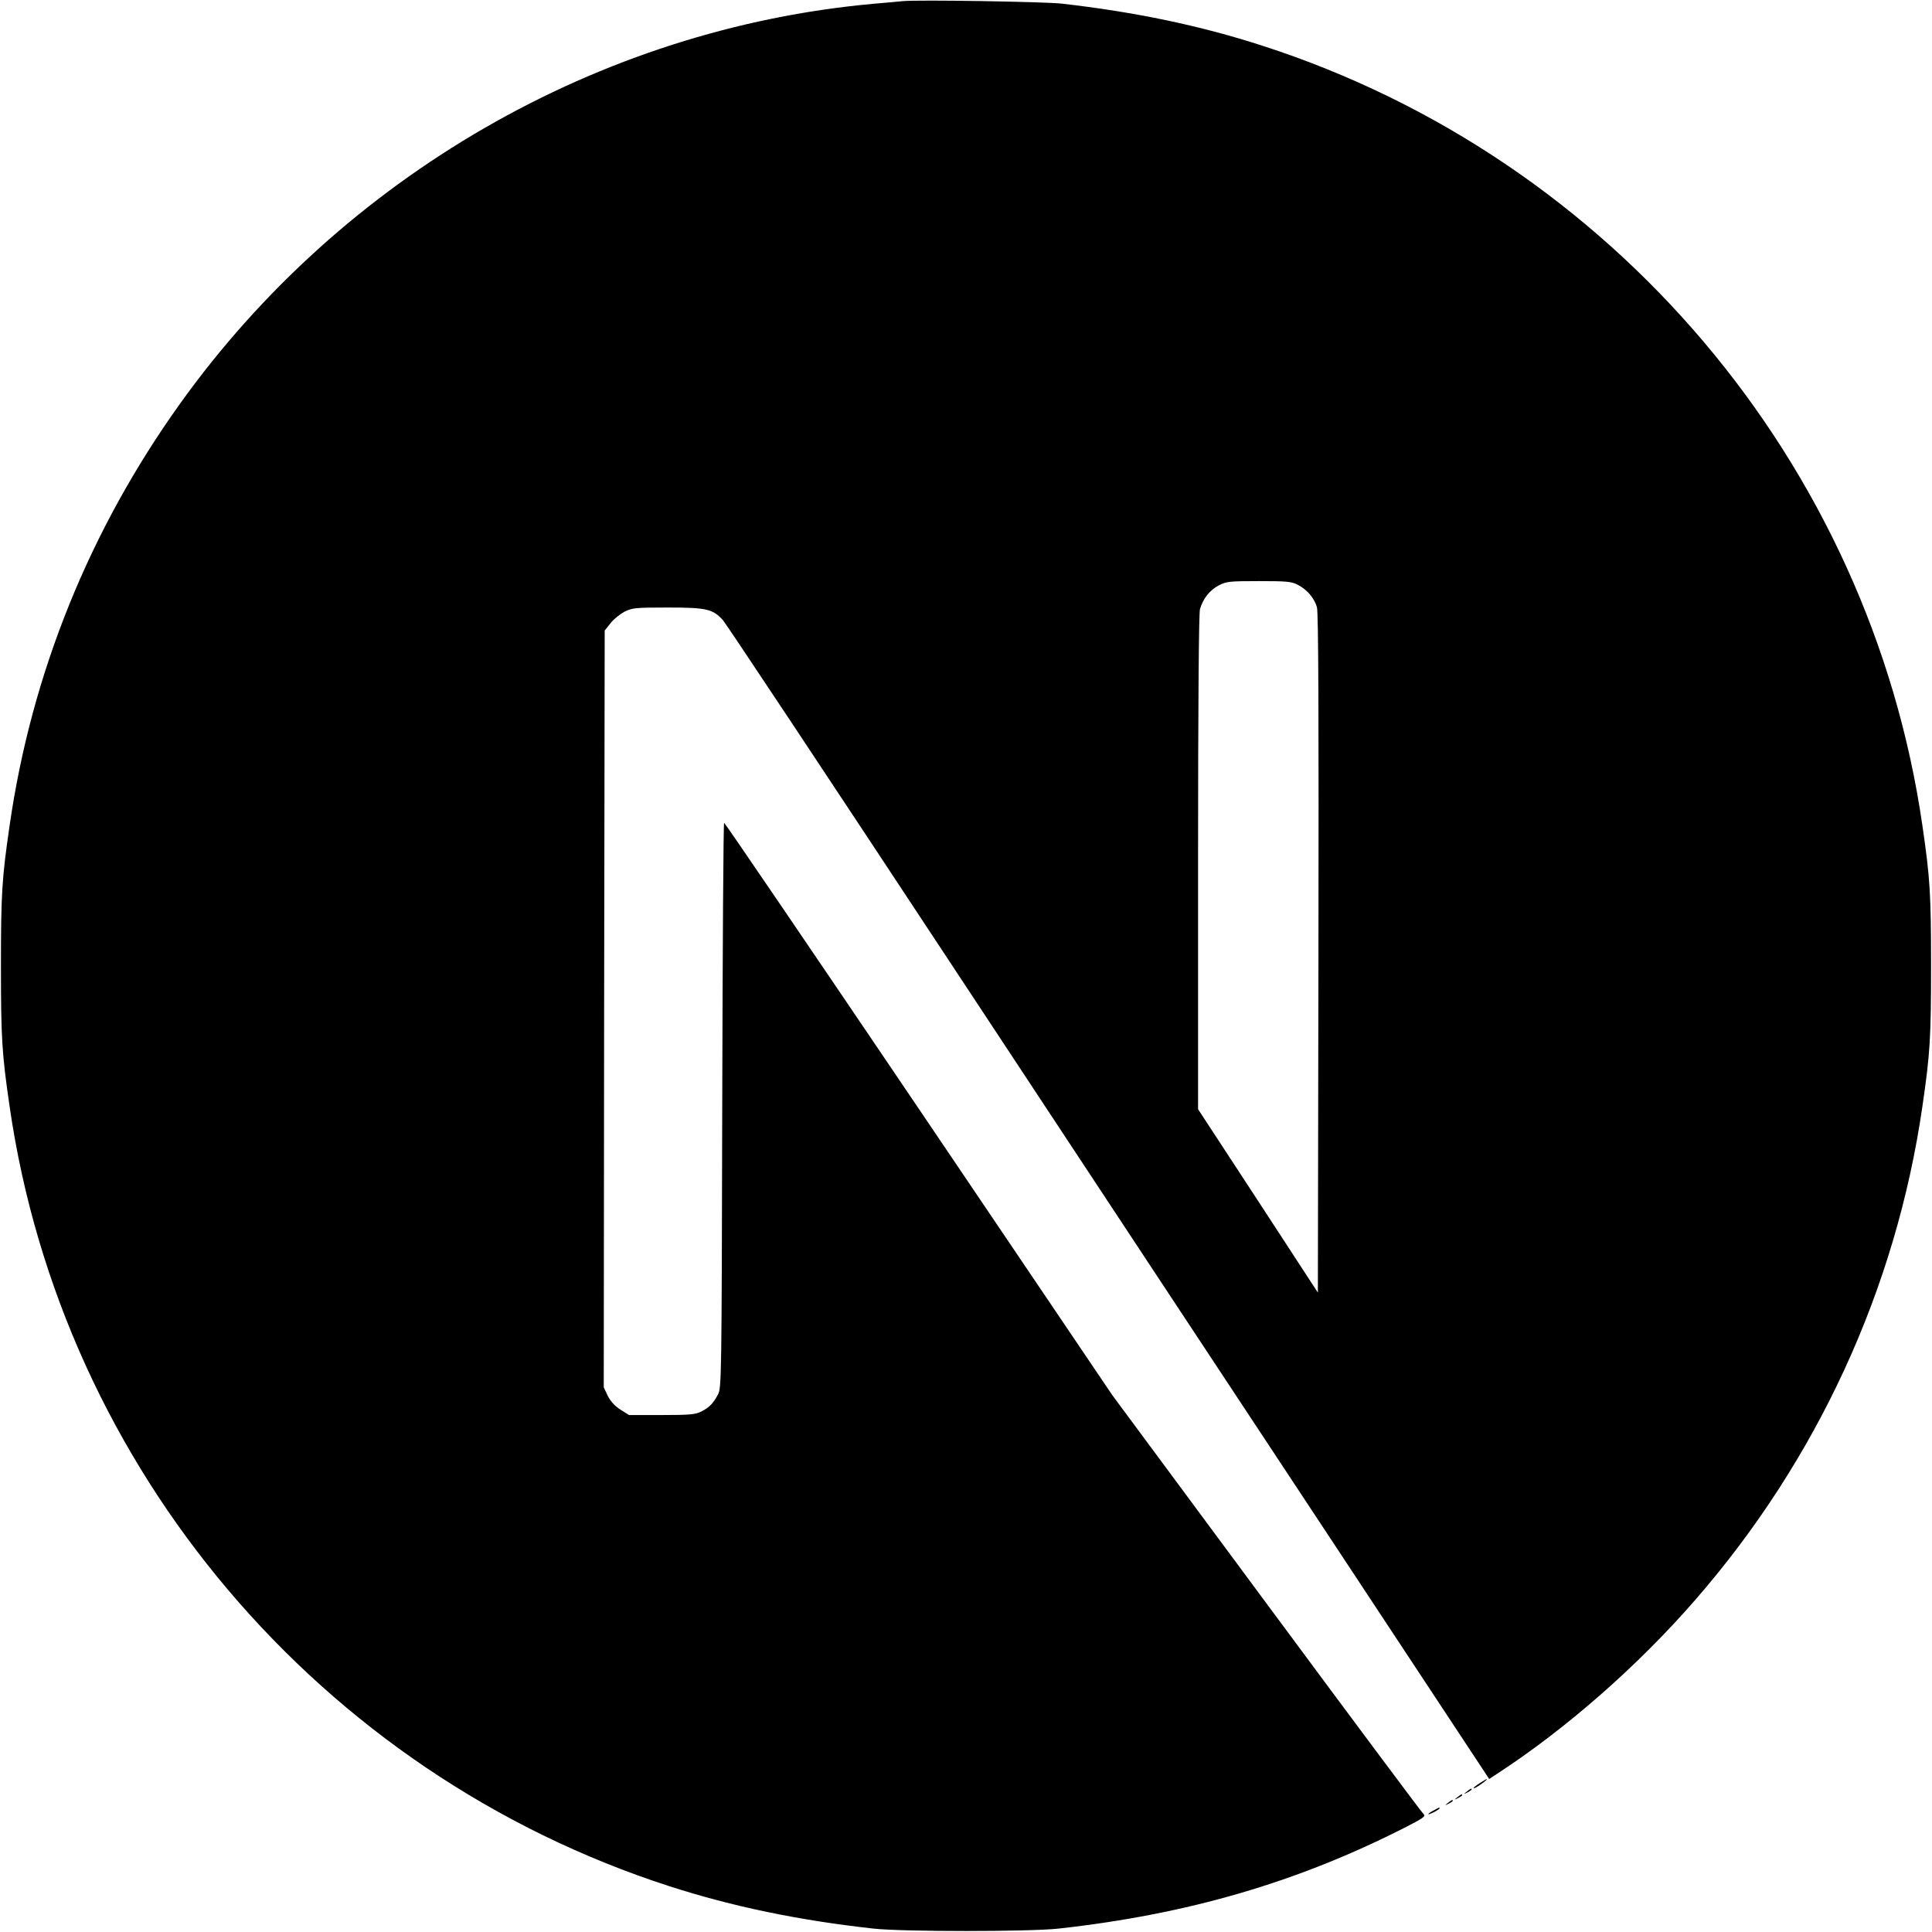
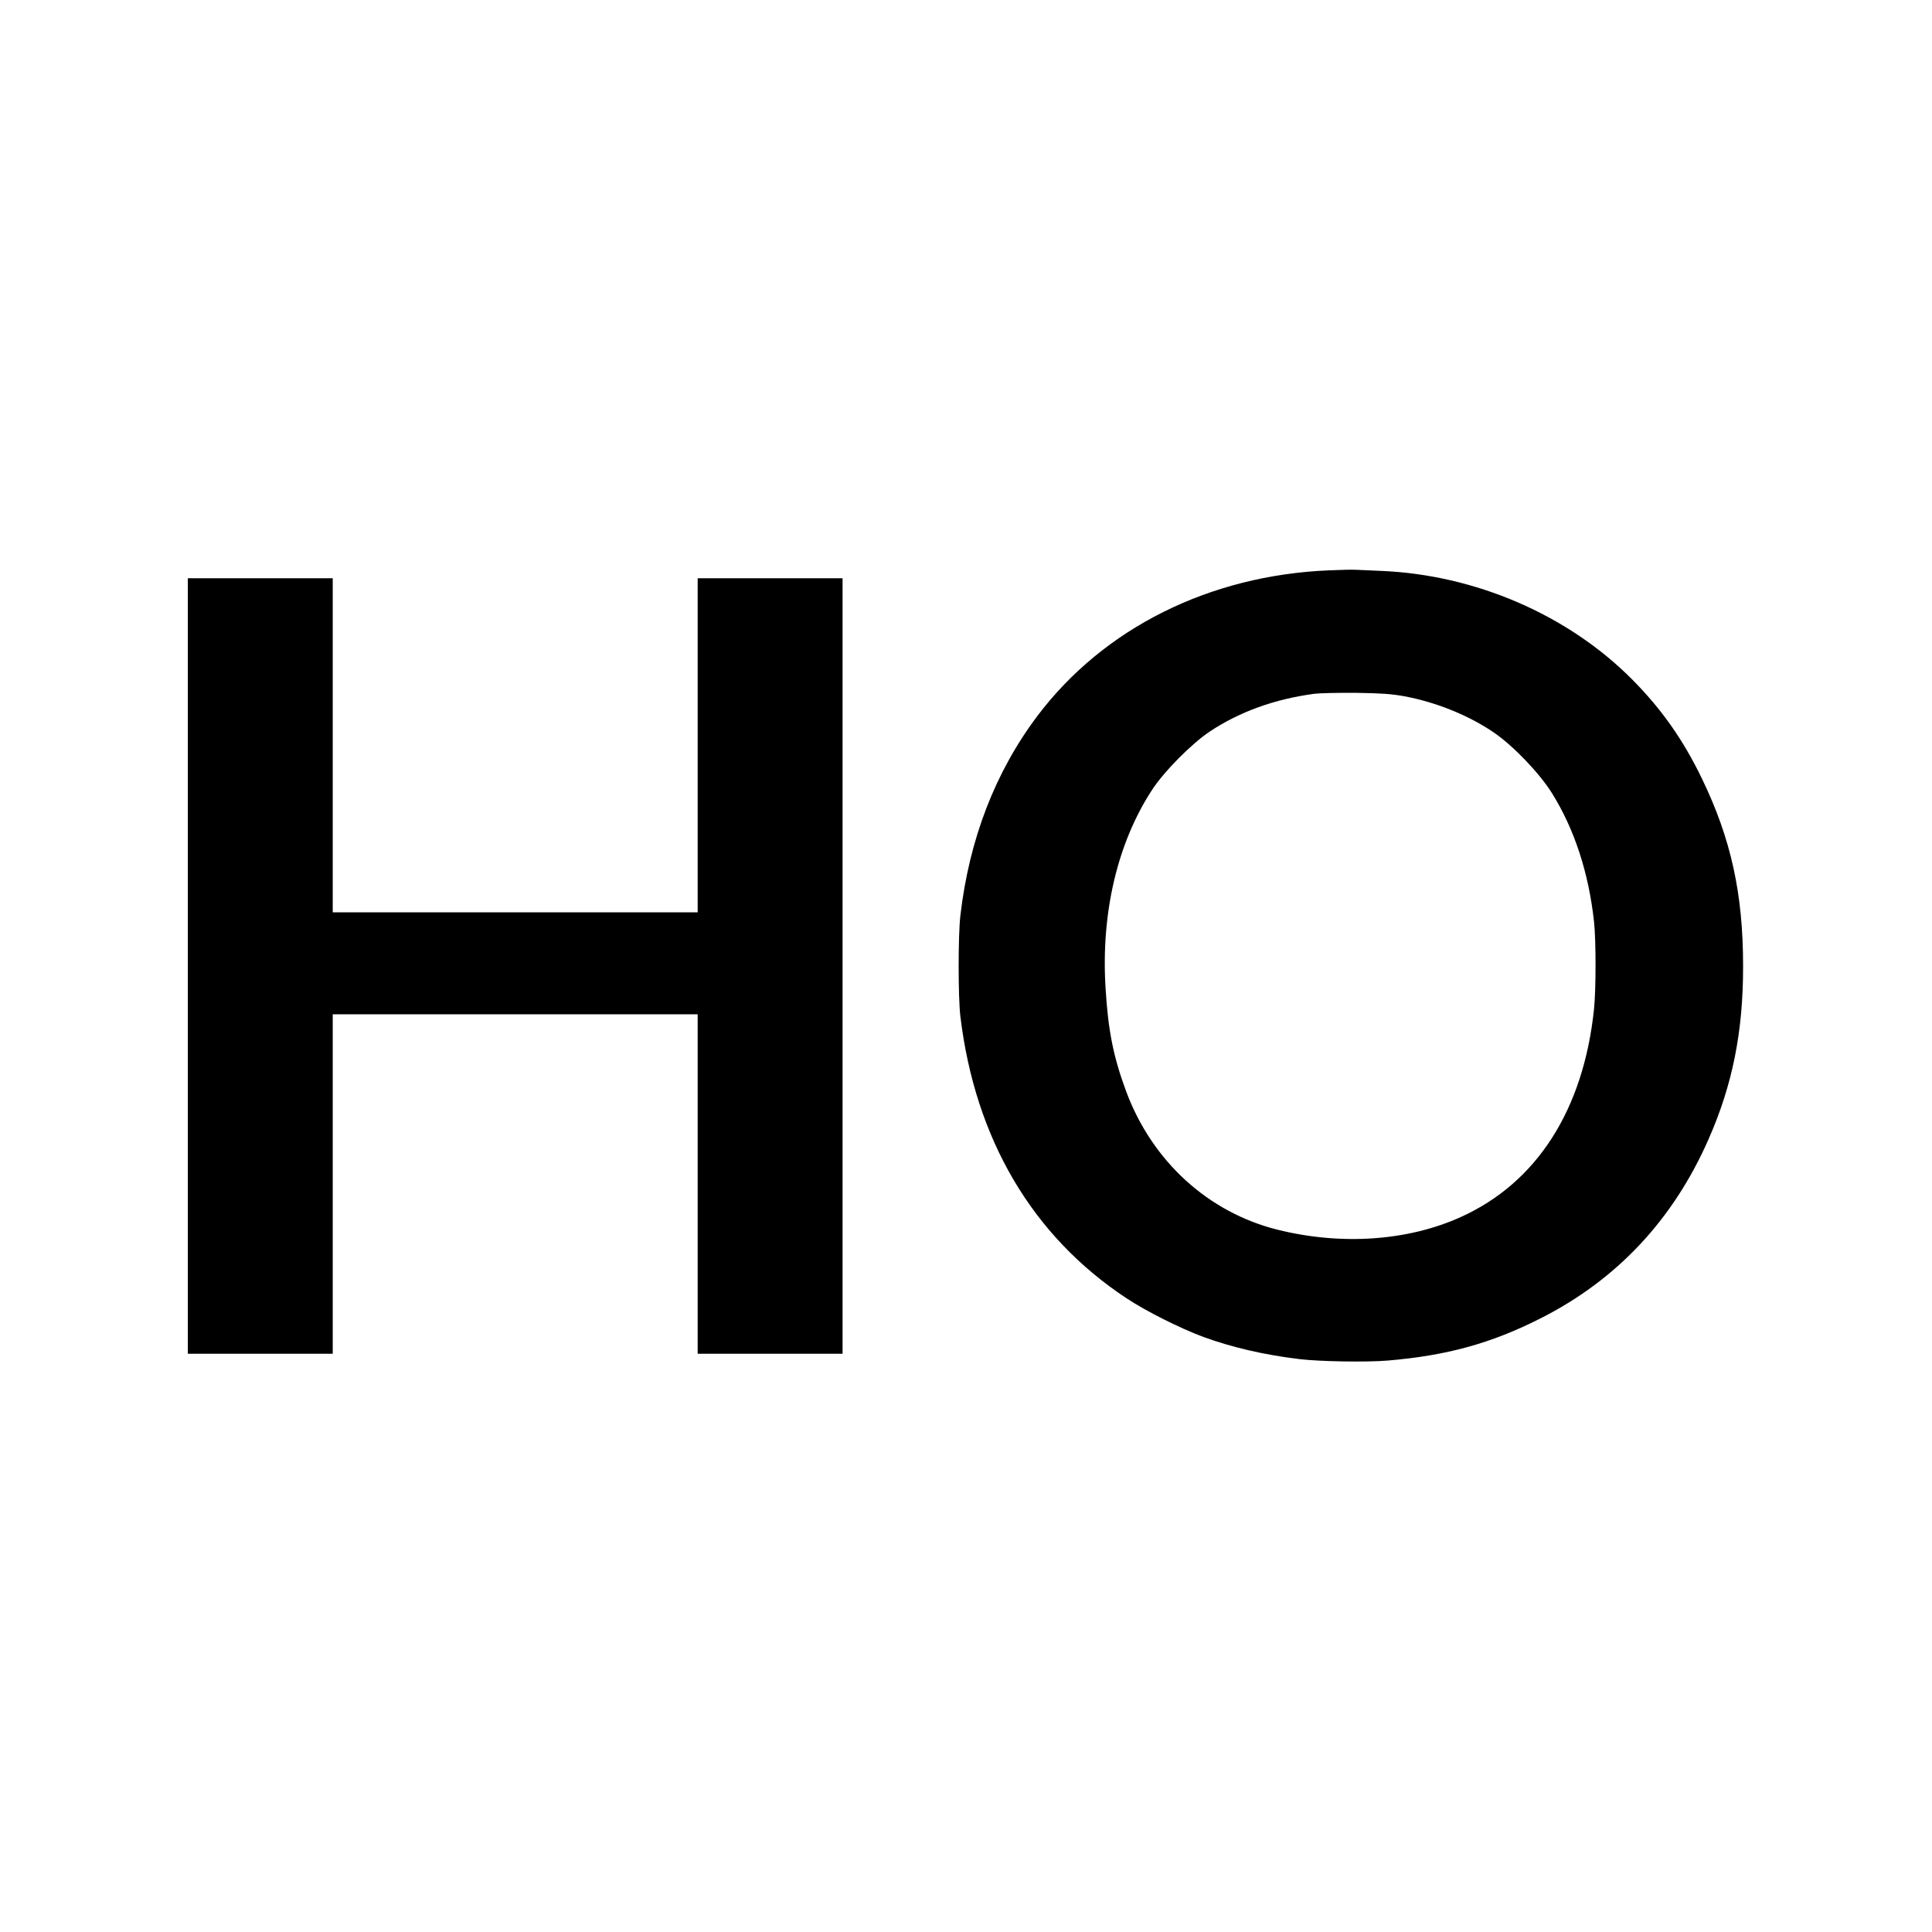
- <svg xmlns="http://www.w3.org/2000/svg" version="1.0" width="1024pt" height="1024pt" viewBox="0 0 1024 1024" preserveAspectRatio="xMidYMid meet">
-   <g transform="translate(0,1024) scale(0.1,-0.1)" fill="#000000" stroke="none">
-     <path d="M4785 10234 c-22 -2 -92 -9 -155 -14 -1453 -131 -2814 -915 -3676 -2120 -480 -670 -787 -1430 -903 -2235 -41 -281 -46 -364 -46 -745 0 -381 5 -464 46 -745 278 -1921 1645 -3535 3499 -4133 332 -107 682 -180 1080 -224 155 -17 825 -17 980 0 687 76 1269 246 1843 539 88 45 105 57 93 67 -8 6 -383 509 -833 1117 l-818 1105 -1025 1517 c-564 834 -1028 1516 -1032 1516 -4 1 -8 -673 -10 -1496 -3 -1441 -4 -1499 -22 -1533 -26 -49 -46 -69 -88 -91 -32 -16 -60 -19 -211 -19 l-173 0 -46 29 c-30 19 -52 44 -67 73 l-21 45 2 2005 3 2006 31 39 c16 21 50 48 74 61 41 20 57 22 230 22 204 0 238 -8 291 -66 15 -16 570 -852 1234 -1859 664 -1007 1572 -2382 2018 -3057 l810 -1227 41 27 c363 236 747 572 1051 922 647 743 1064 1649 1204 2615 41 281 46 364 46 745 0 381 -5 464 -46 745 -278 1921 -1645 3535 -3499 4133 -327 106 -675 179 -1065 223 -96 10 -757 21 -840 13z m2094 -3094 c48 -24 87 -70 101 -118 8 -26 10 -582 8 -1835 l-3 -1798 -317 486 -318 486 0 1307 c0 845 4 1320 10 1343 16 56 51 100 99 126 41 21 56 23 213 23 148 0 174 -2 207 -20z" />
-     <path d="M7843 789 c-35 -22 -46 -37 -15 -20 22 13 58 40 52 41 -3 0 -20 -10 -37 -21z" />
-     <path d="M7774 744 c-18 -14 -18 -15 4 -4 12 6 22 13 22 15 0 8 -5 6 -26 -11z" />
-     <path d="M7724 714 c-18 -14 -18 -15 4 -4 12 6 22 13 22 15 0 8 -5 6 -26 -11z" />
-     <path d="M7674 684 c-18 -14 -18 -15 4 -4 12 6 22 13 22 15 0 8 -5 6 -26 -11z" />
-     <path d="M7598 644 c-38 -20 -36 -28 2 -9 17 9 30 18 30 20 0 7 -1 6 -32 -11z" />
+ <svg xmlns="http://www.w3.org/2000/svg" version="1.0" width="1440pt" height="1440pt" viewBox="0 0 1440 1440" preserveAspectRatio="xMidYMid meet">
+   <g transform="translate(0,1440) scale(0.1,-0.1)" fill="#000000" stroke="none">
+     <path d="M9905 10149 c-890 -37 -1678 -430 -2172 -1084 -315 -418 -509 -920 -575 -1490 -17 -146 -17 -608 0 -750 110 -914 536 -1638 1239 -2102 145 -96 400 -224 573 -288 214 -78 451 -133 715 -165 149 -18 498 -24 656 -11 442 37 773 128 1142 315 569 288 988 735 1252 1336 178 404 258 802 257 1290 0 538 -90 948 -306 1395 -141 292 -301 519 -521 741 -480 483 -1172 781 -1875 809 -74 3 -155 7 -180 8 -25 2 -117 0 -205 -4z m559 -938 c239 -44 487 -144 675 -274 143 -99 337 -302 428 -448 168 -269 274 -594 314 -959 15 -138 15 -505 0 -650 -78 -751 -426 -1295 -993 -1551 -395 -179 -892 -213 -1368 -94 -515 129 -931 509 -1125 1027 -97 261 -136 458 -155 777 -34 555 88 1076 345 1471 88 137 297 348 434 439 221 146 480 240 777 280 38 5 177 8 309 7 194 -3 263 -8 359 -25z" />
+     <path d="M1400 7200 l0 -2890 540 0 540 0 0 1265 0 1265 1360 0 1360 0 0 -1265 0 -1265 540 0 540 0 0 2890 0 2890 -540 0 -540 0 0 -1245 0 -1245 -1360 0 -1360 0 0 1245 0 1245 -540 0 -540 0 0 -2890z" />
  </g>
</svg>
